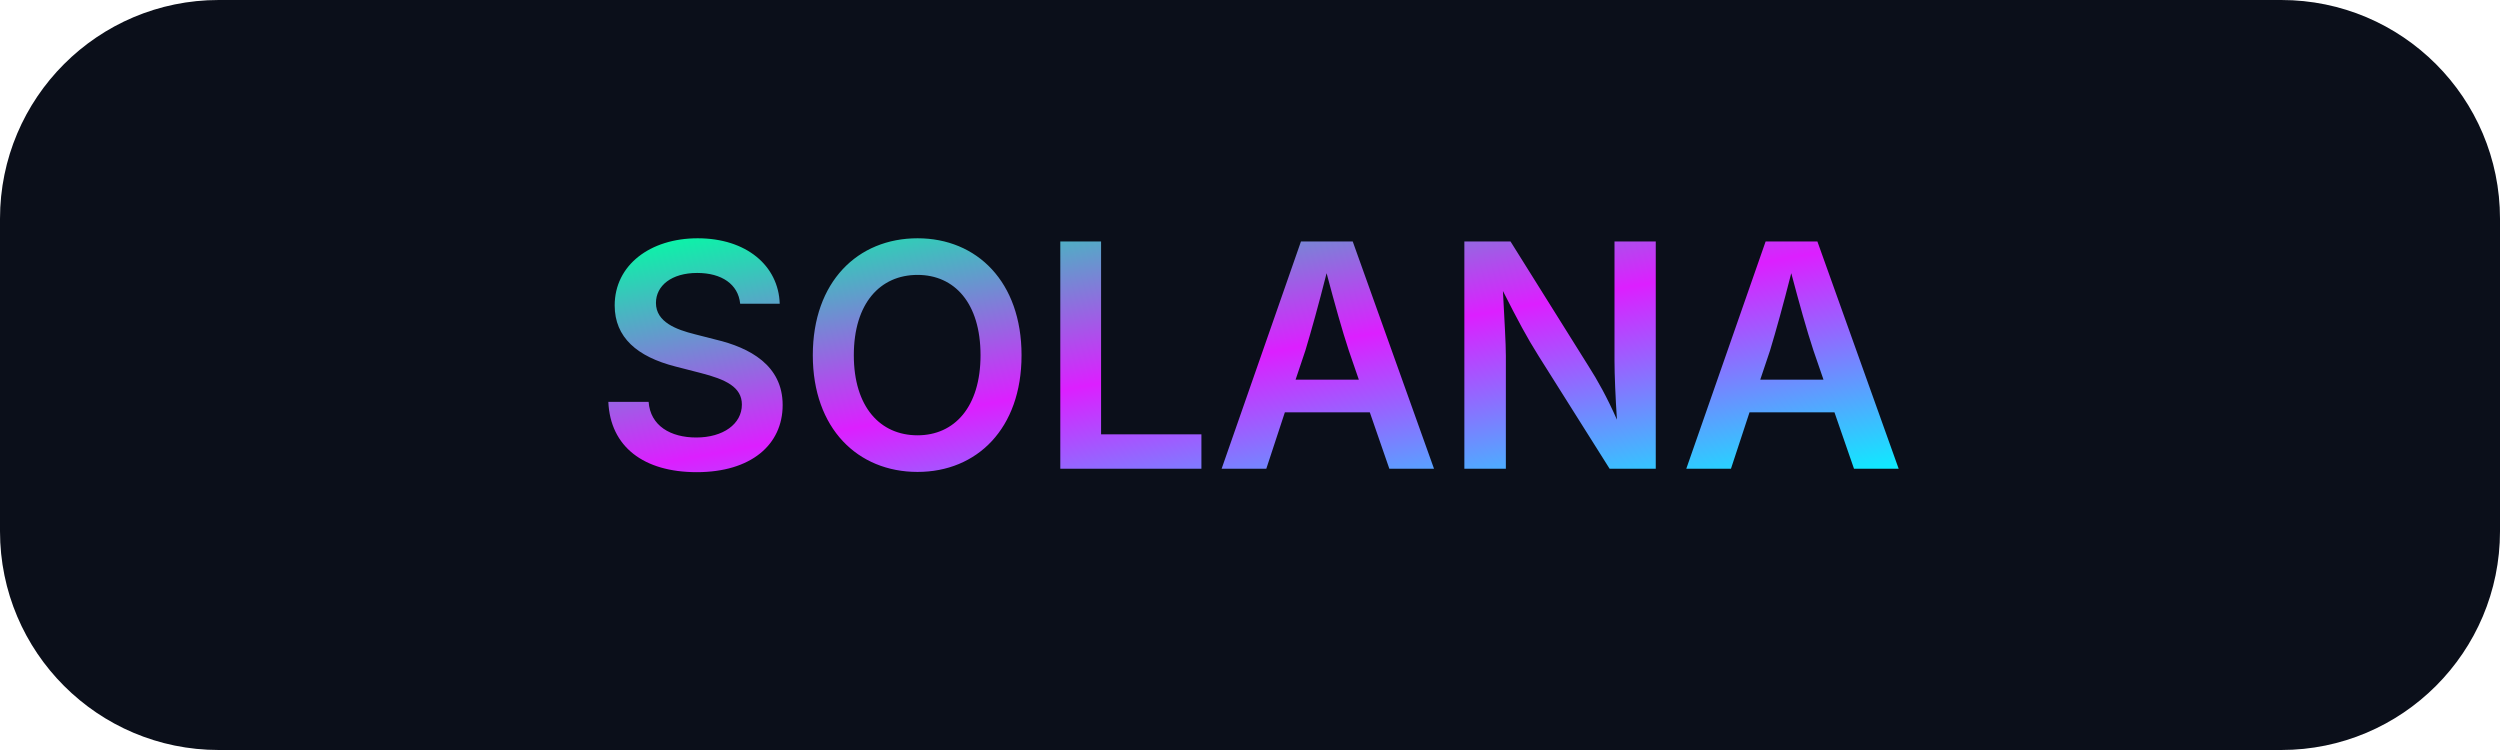
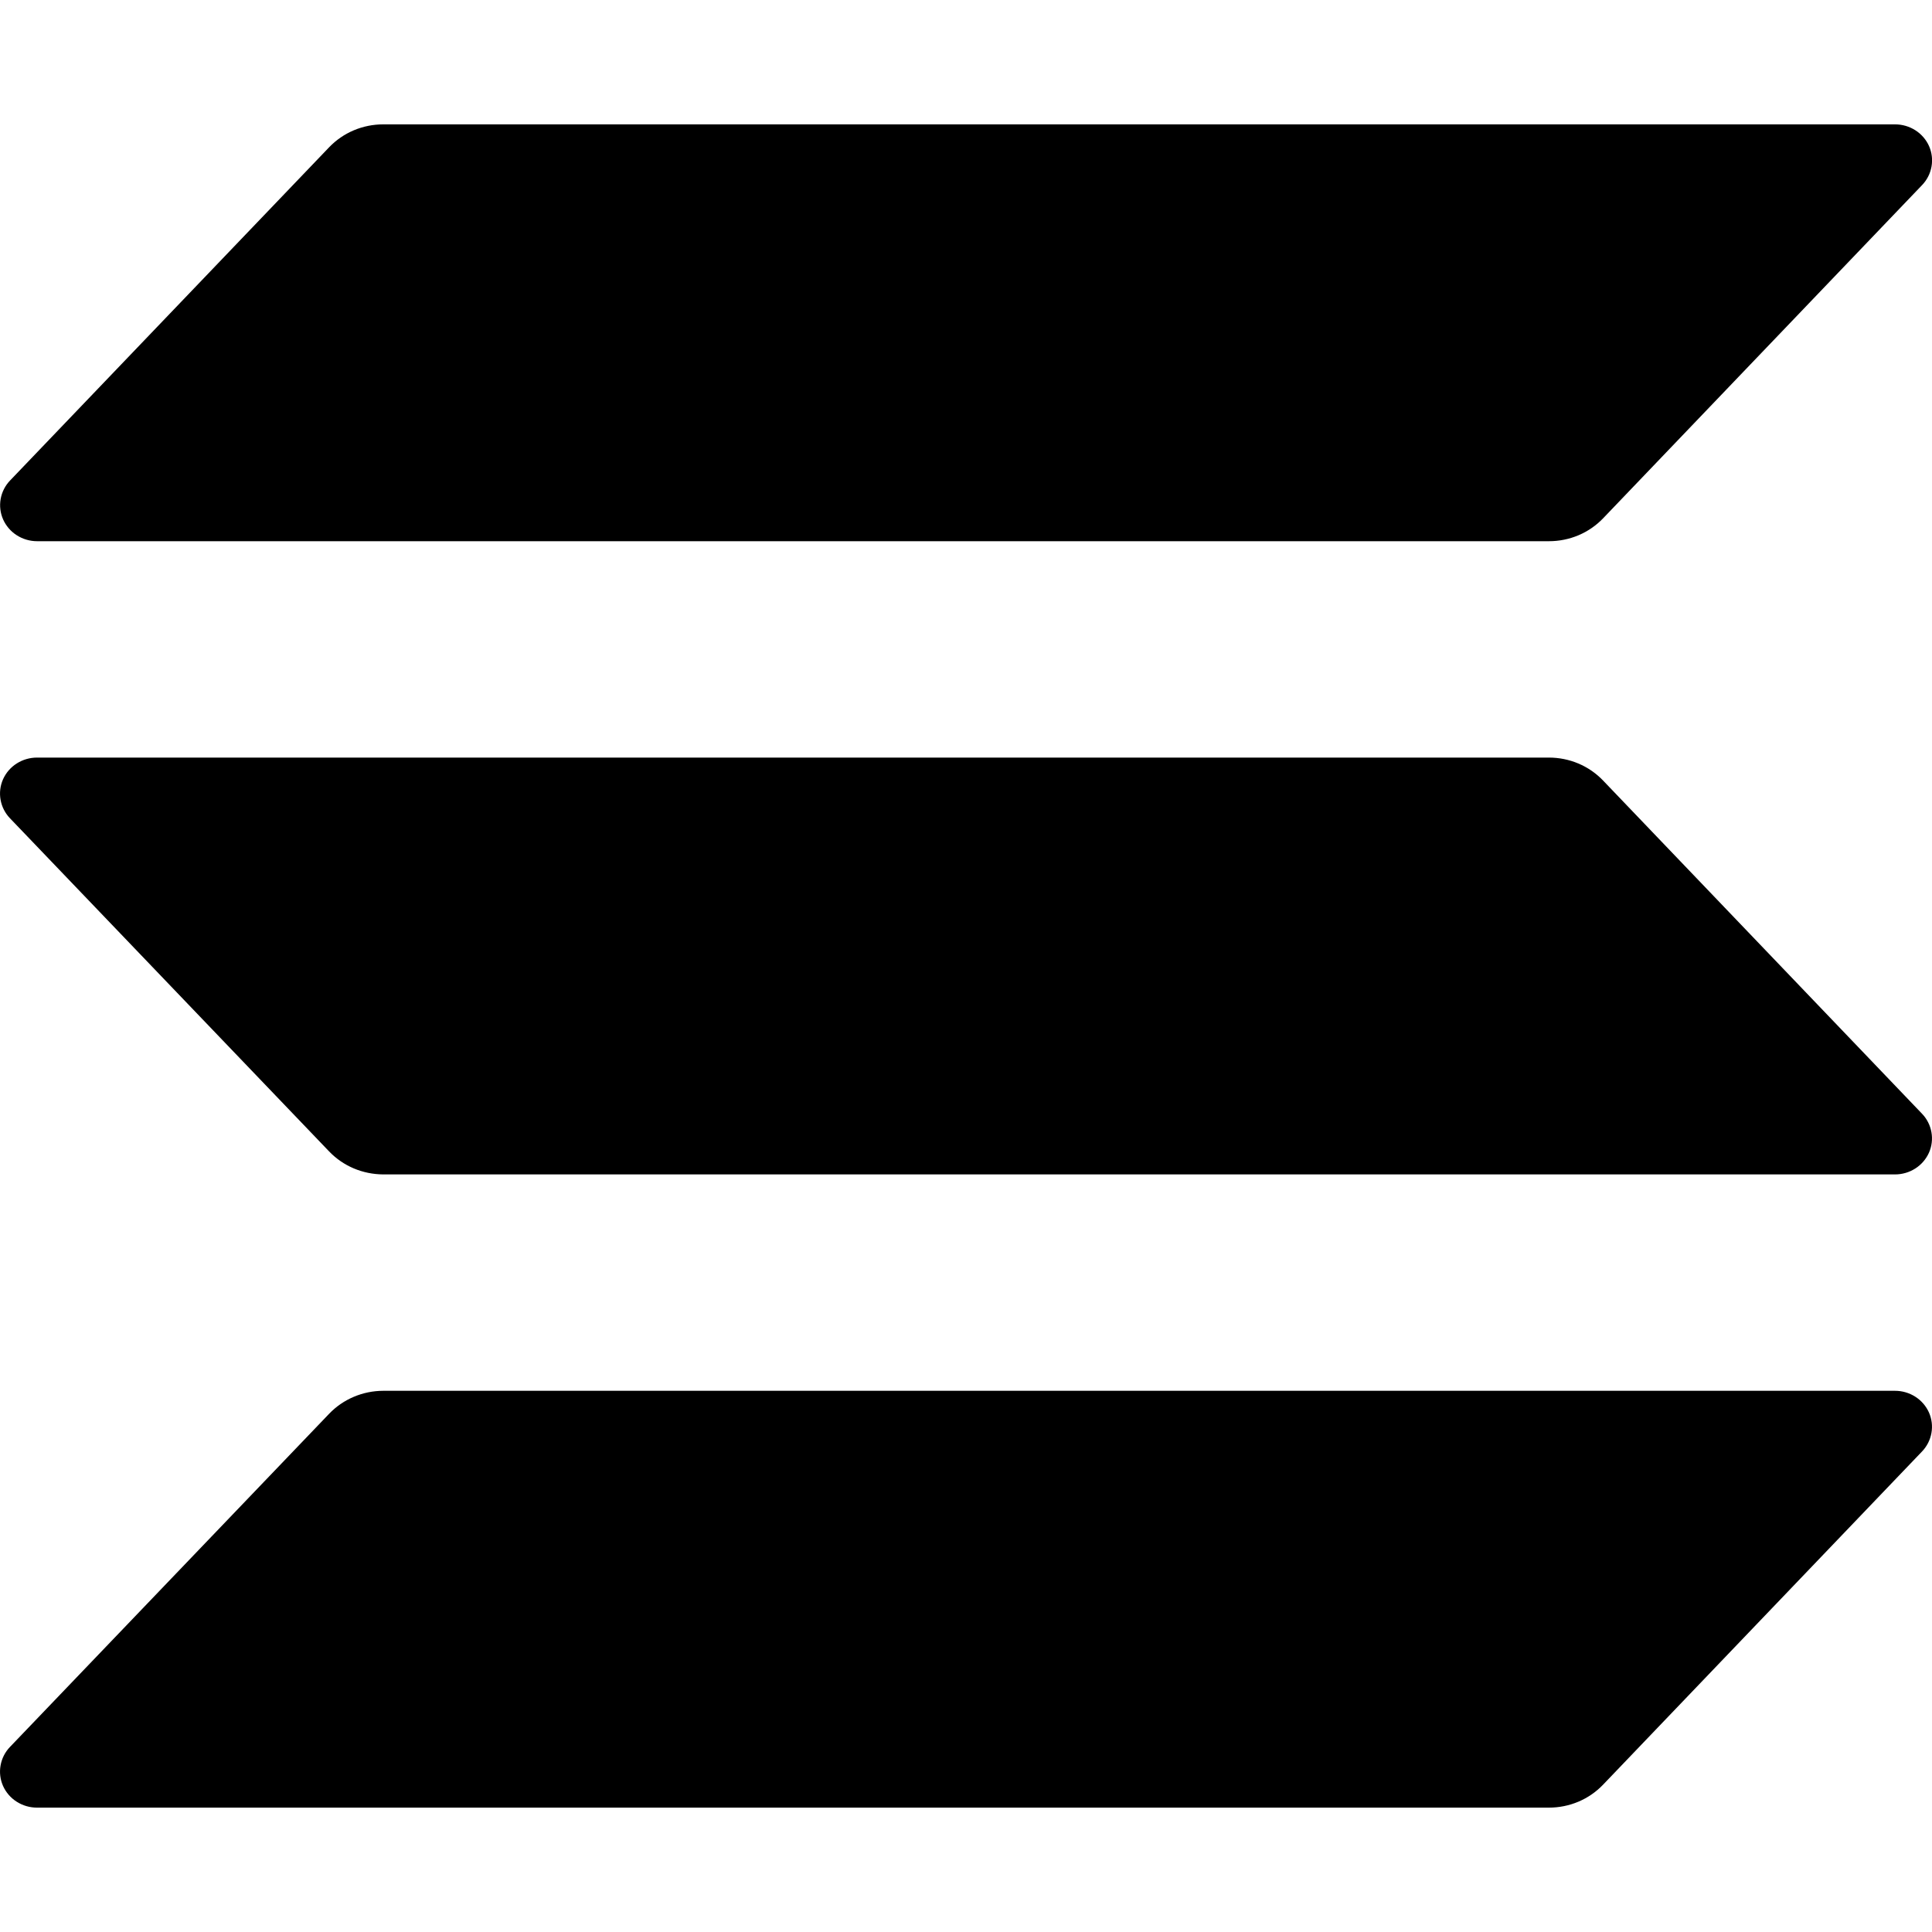
- <svg xmlns="http://www.w3.org/2000/svg" viewBox="0 0 160 48">
-   <defs>
-     <linearGradient id="solanaGradient" x1="0%" y1="0%" x2="100%" y2="100%">
-       <stop offset="0%" stop-color="#00ffa3" />
-       <stop offset="50%" stop-color="#dc1fff" />
-       <stop offset="100%" stop-color="#0aefff" />
-     </linearGradient>
-   </defs>
-   <rect width="160" height="48" rx="14" fill="#0b0f1a" />
-   <text x="80" y="30" text-anchor="middle" font-family="Inter, 'Segoe UI', sans-serif" font-size="20" font-weight="600" fill="url(#solanaGradient)">SOLANA</text>
+ <svg xmlns="http://www.w3.org/2000/svg" role="img" viewBox="0 0 24 24">
+   <path d="m23.876 18.031-3.962 4.139a.92.92 0 0 1-.306.211.941.941 0 0 1-.367.074H.46a.469.469 0 0 1-.252-.073.451.451 0 0 1-.17-.196.438.438 0 0 1-.031-.255.444.444 0 0 1 .117-.23l3.965-4.139a.92.92 0 0 1 .305-.21.941.941 0 0 1 .366-.075H23.54a.469.469 0 0 1 .252.073.453.453 0 0 1 .17.196.438.438 0 0 1 .031.255.444.444 0 0 1-.117.23zm-3.962-8.335a.92.92 0 0 0-.306-.211.941.941 0 0 0-.367-.074H.46a.469.469 0 0 0-.252.073.451.451 0 0 0-.17.196.438.438 0 0 0-.031.255.444.444 0 0 0 .117.23l3.965 4.139a.92.92 0 0 0 .305.21c.115.049.24.074.366.075H23.54a.469.469 0 0 0 .252-.073.453.453 0 0 0 .17-.196.438.438 0 0 0 .031-.255.444.444 0 0 0-.117-.23zM.46 6.723h18.782a.941.941 0 0 0 .367-.074.92.92 0 0 0 .306-.211l3.962-4.139a.444.444 0 0 0 .117-.23.438.438 0 0 0-.031-.255.453.453 0 0 0-.17-.196.469.469 0 0 0-.252-.073H4.76a.941.941 0 0 0-.366.074.92.92 0 0 0-.305.21L.125 5.969a.444.444 0 0 0-.117.23.438.438 0 0 0 .031.254.451.451 0 0 0 .169.196.469.469 0 0 0 .252.074z" />
</svg>
